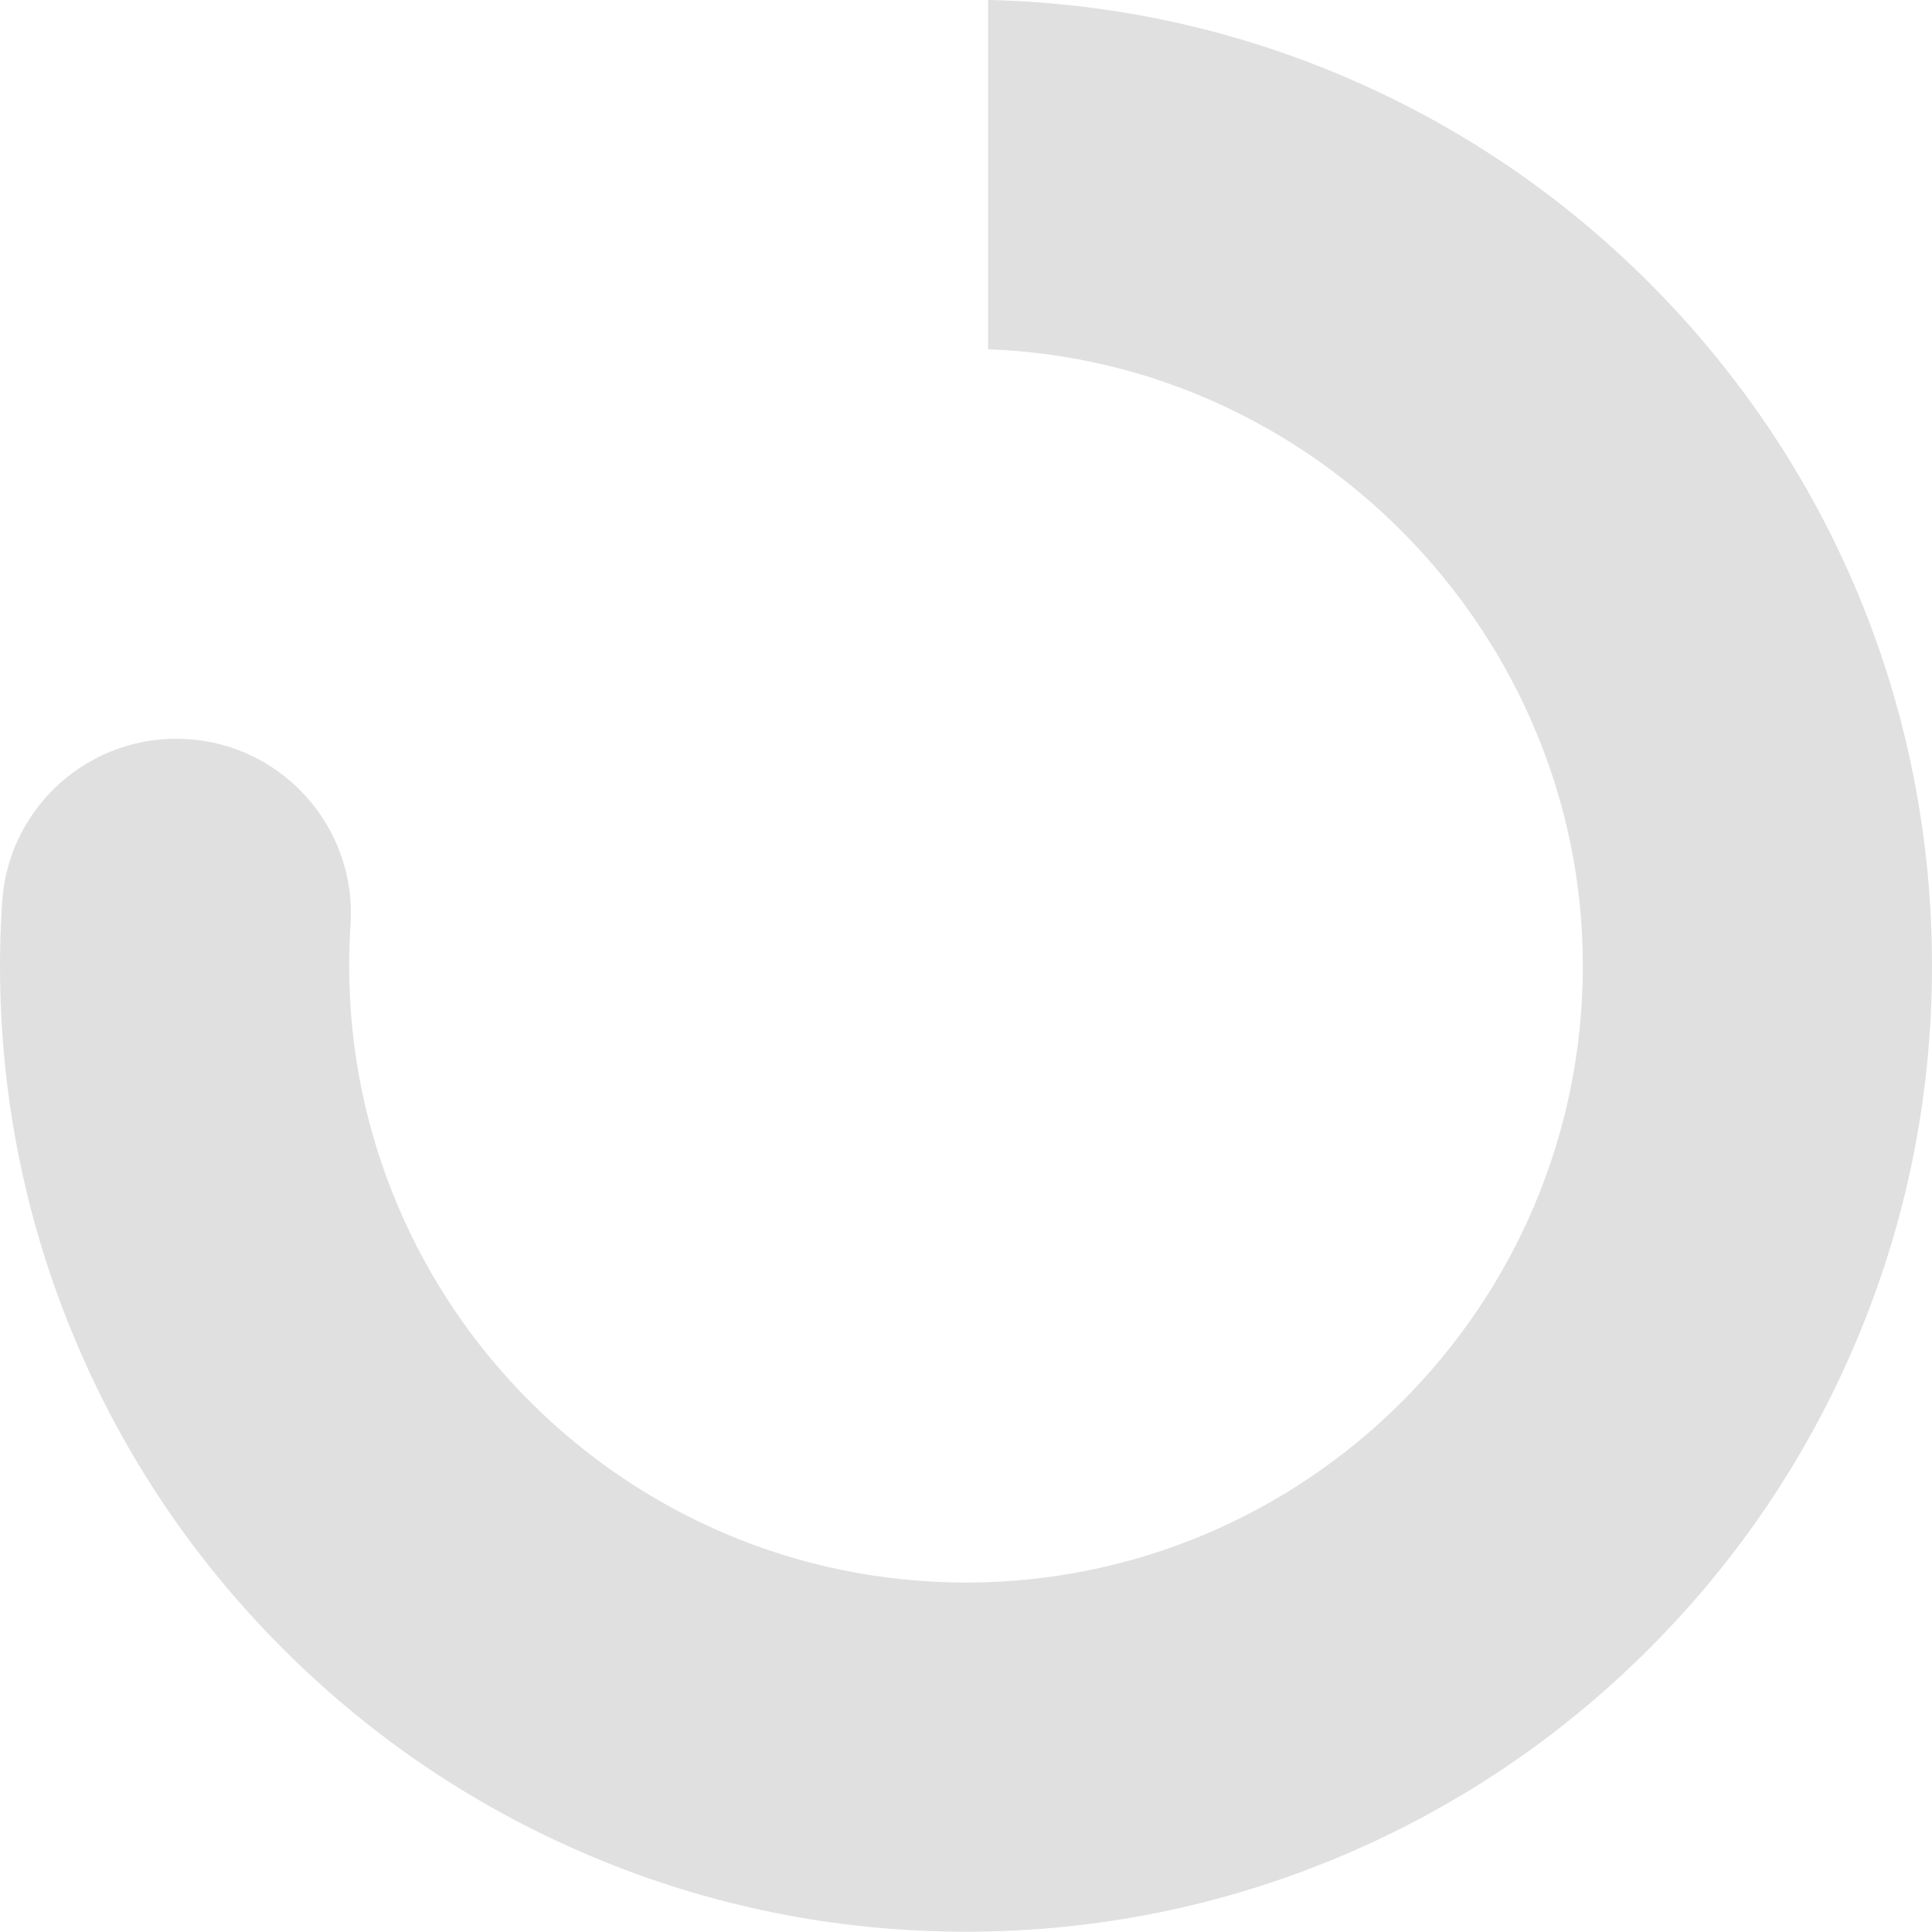
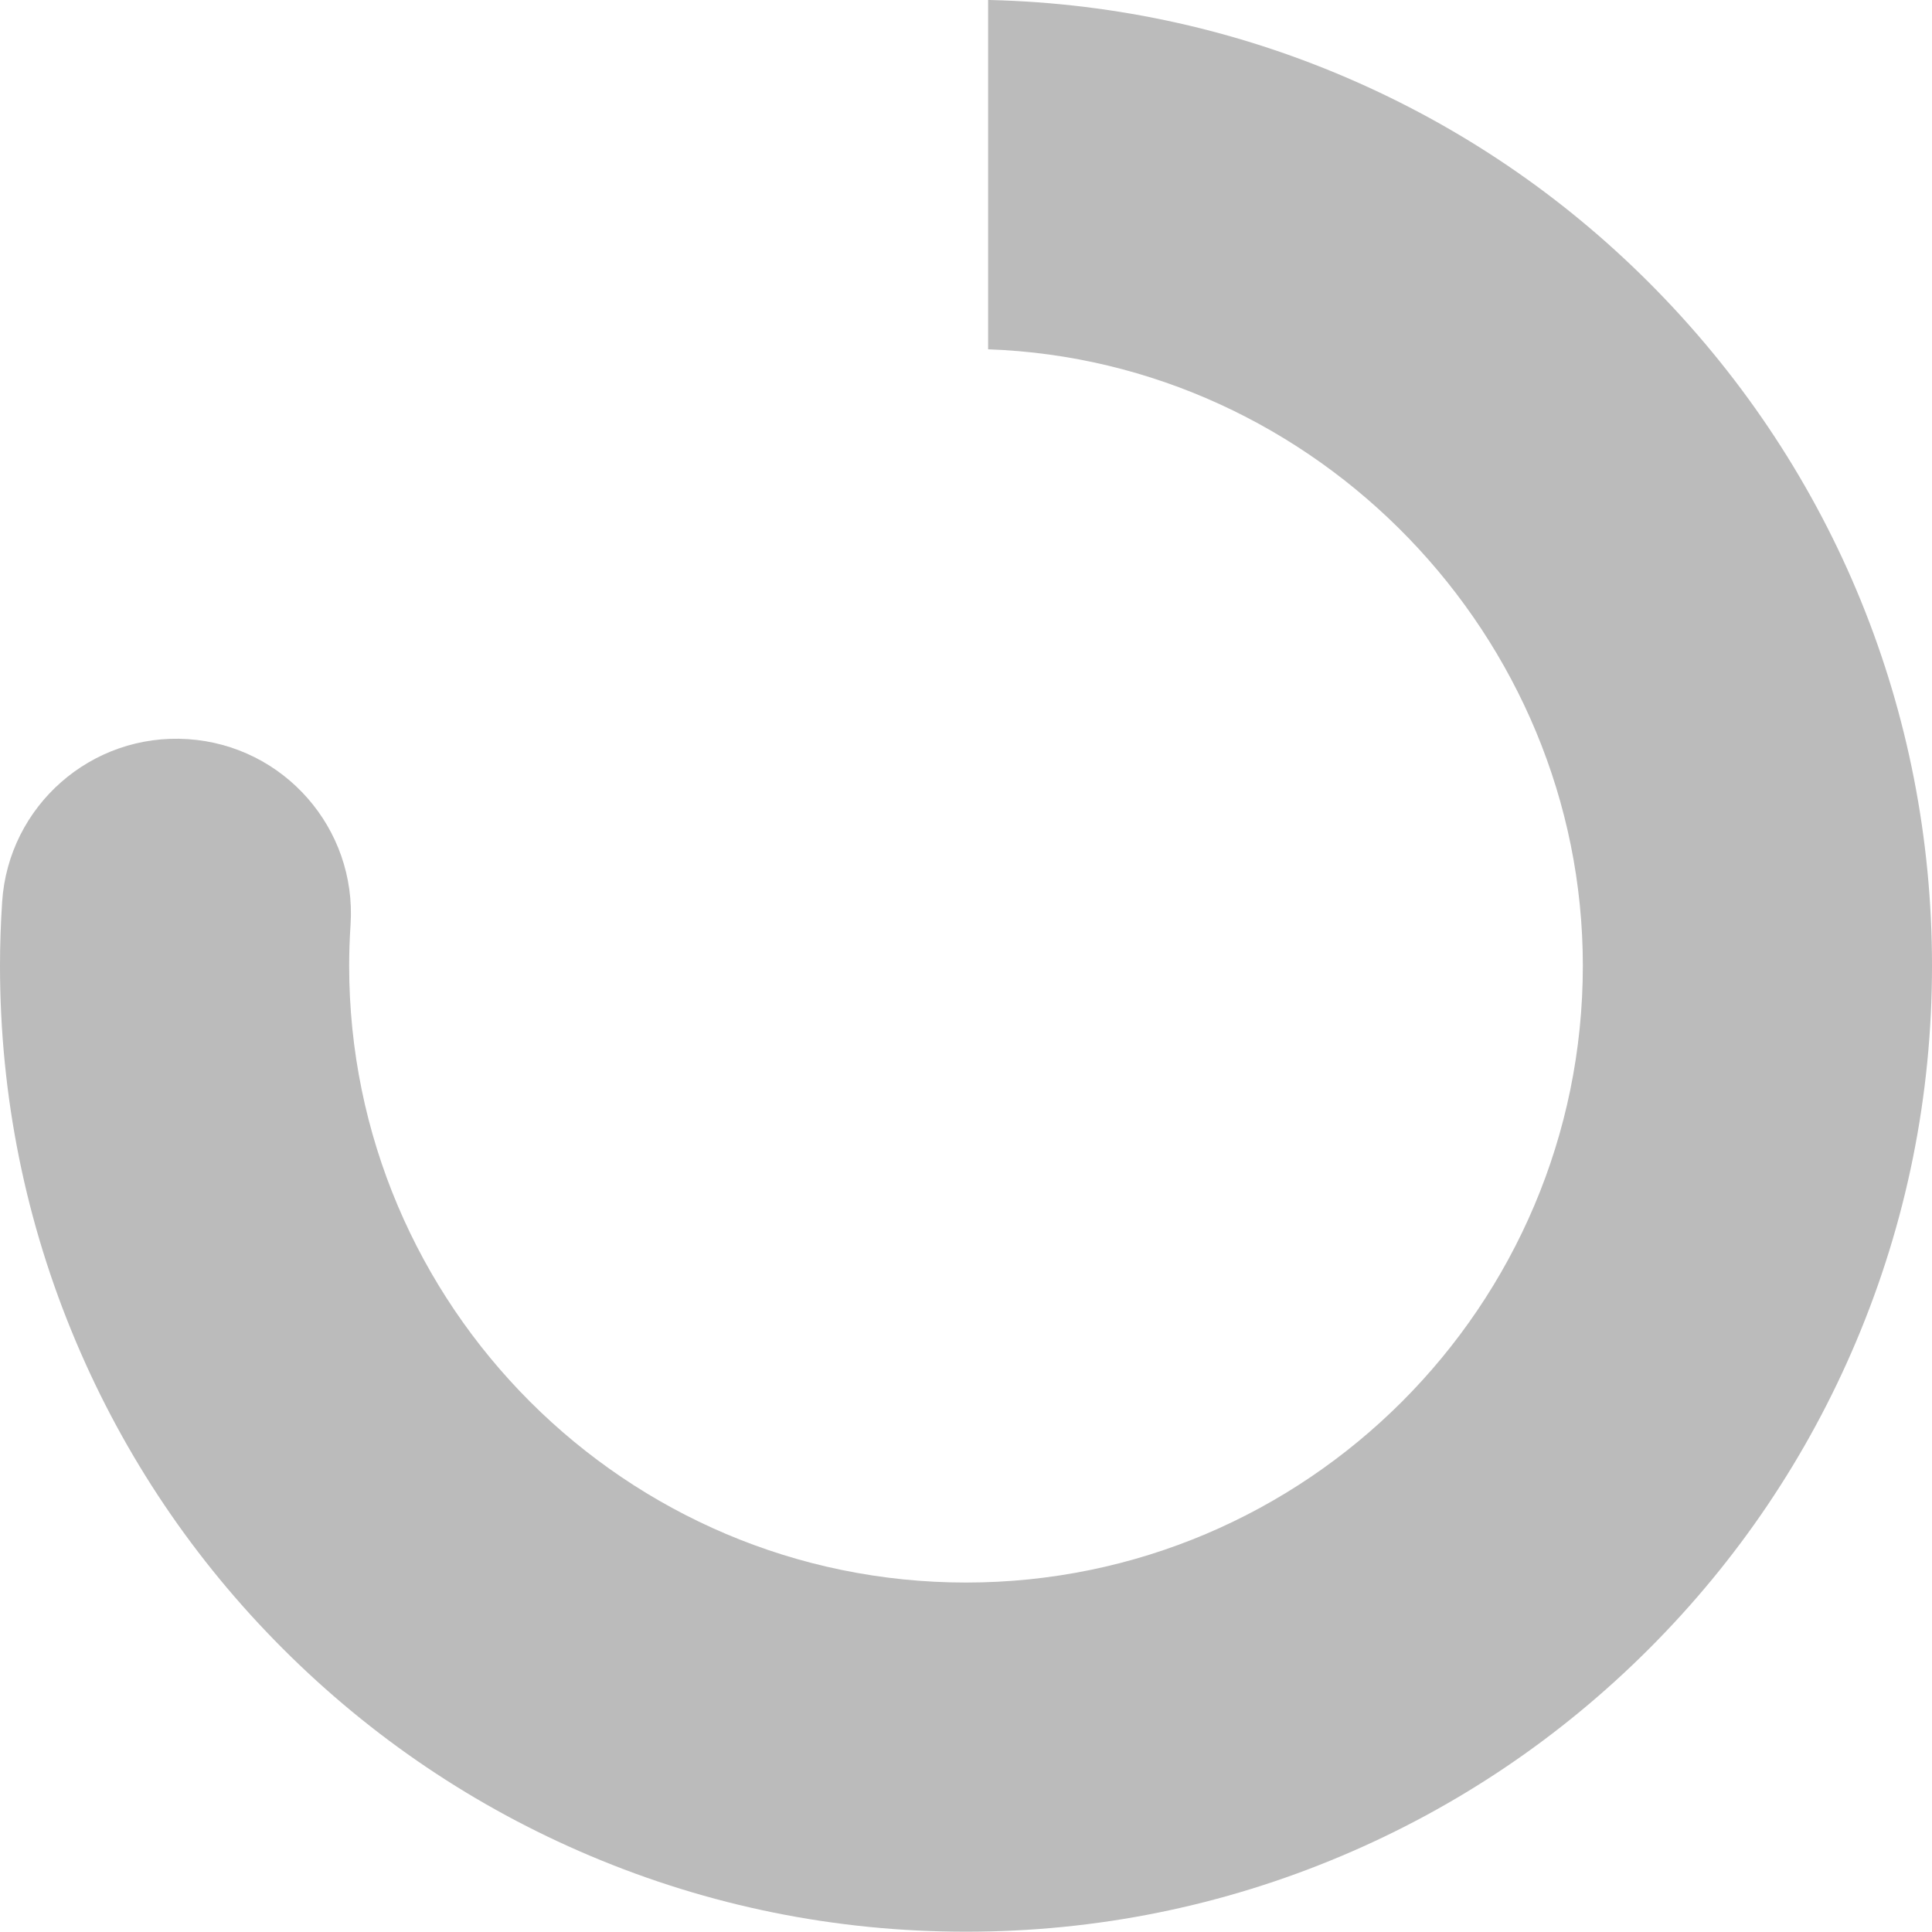
<svg xmlns="http://www.w3.org/2000/svg" id="Layer_2" width="830" height="829.872" viewBox="0 0 830 829.872">
  <defs>
-     <style>.cls-1{fill:#e0e0e0;}</style>
+     <style>.cls-1{fill:#bbb;}</style>
  </defs>
  <g id="Layer_7">
    <path class="cls-1" d="M711.835,124.85c-37.033-37.897-80.279-67.979-128.537-89.41C533.381,13.272,480.235,1.349,425.34.002c-.281-.007-.559.005-.84.001v150.06c141.144,4.996,255.5,123.18,255.5,264.809,0,146.122-118.879,265-265,265s-265-118.878-265-265c0-5.592.202-11.518.6-17.612,2.7-41.334-28.62-77.029-69.953-79.728-41.332-2.71-77.029,28.62-79.729,69.953-.609,9.335-.918,18.549-.918,27.388,0,55.991,10.983,110.348,32.644,161.56,20.906,49.427,50.818,93.801,88.907,131.89,38.089,38.089,82.463,68.001,131.89,88.907,51.211,21.661,105.568,32.644,161.56,32.644s110.348-10.982,161.56-32.644c49.427-20.906,93.801-50.818,131.89-88.907s68.001-82.463,88.907-131.89c21.661-51.212,32.644-105.568,32.644-161.56,0-109.045-41.965-212.043-118.165-290.022Z" />
  </g>
</svg>
